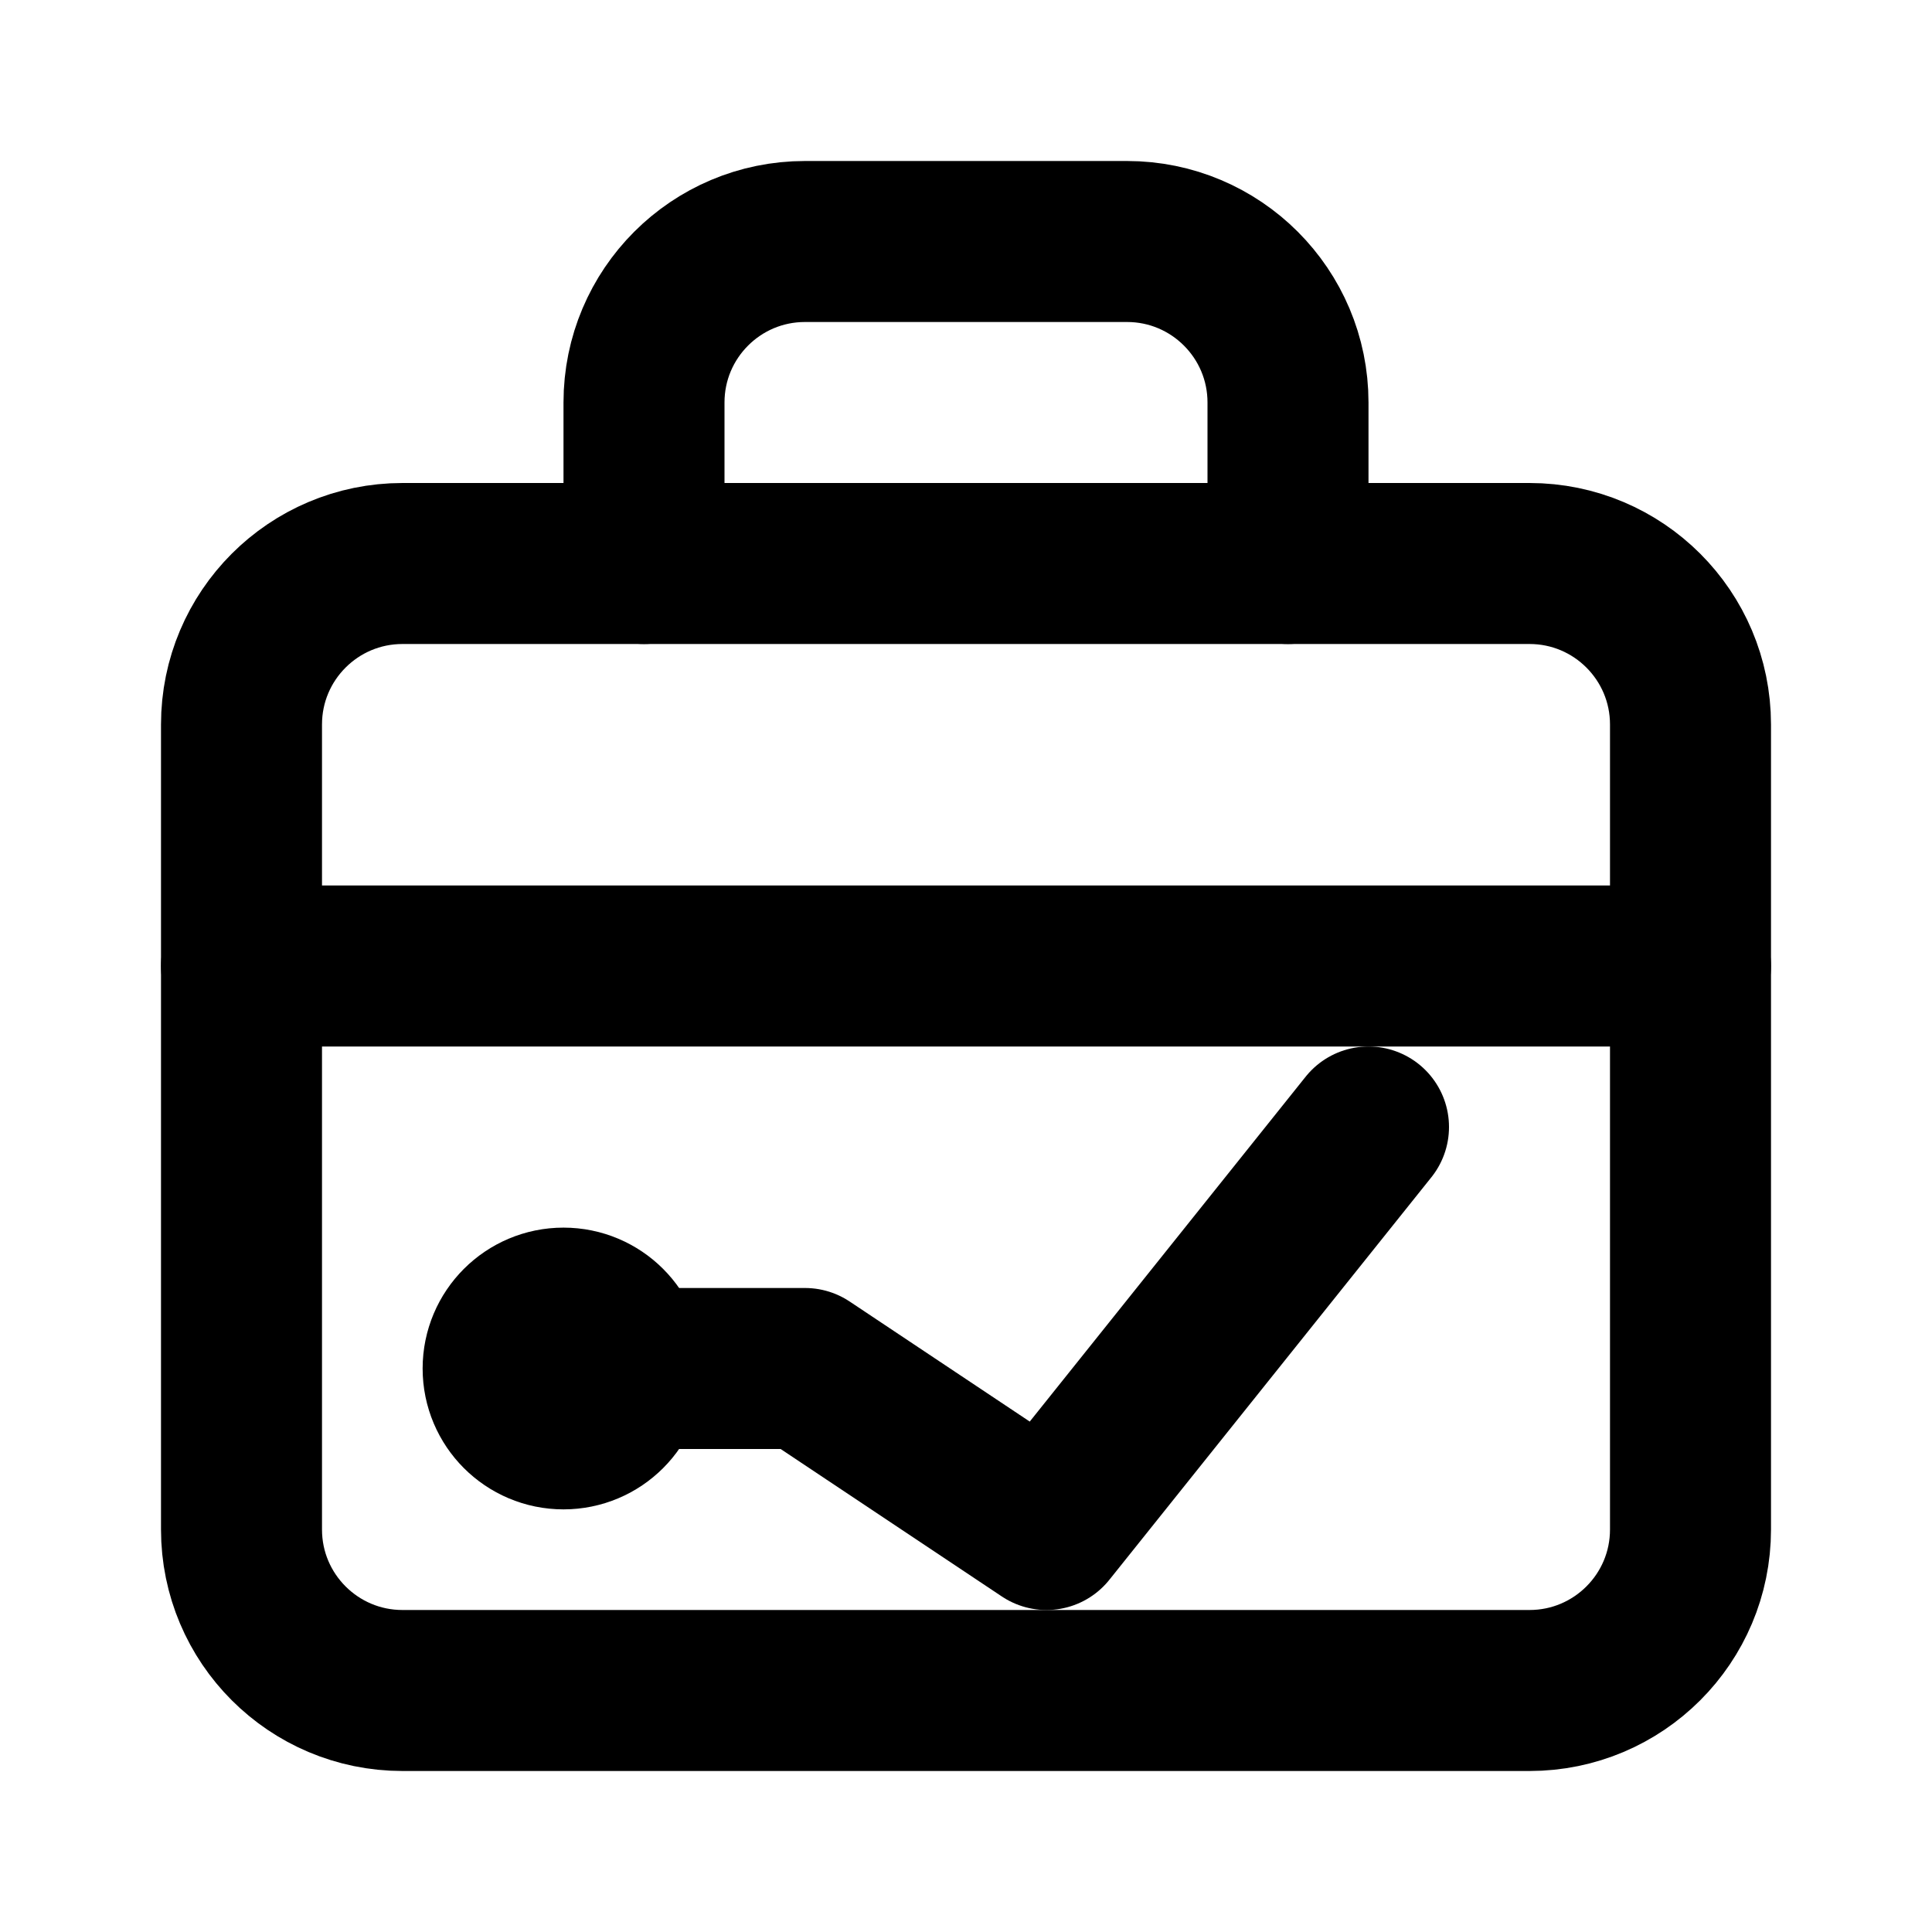
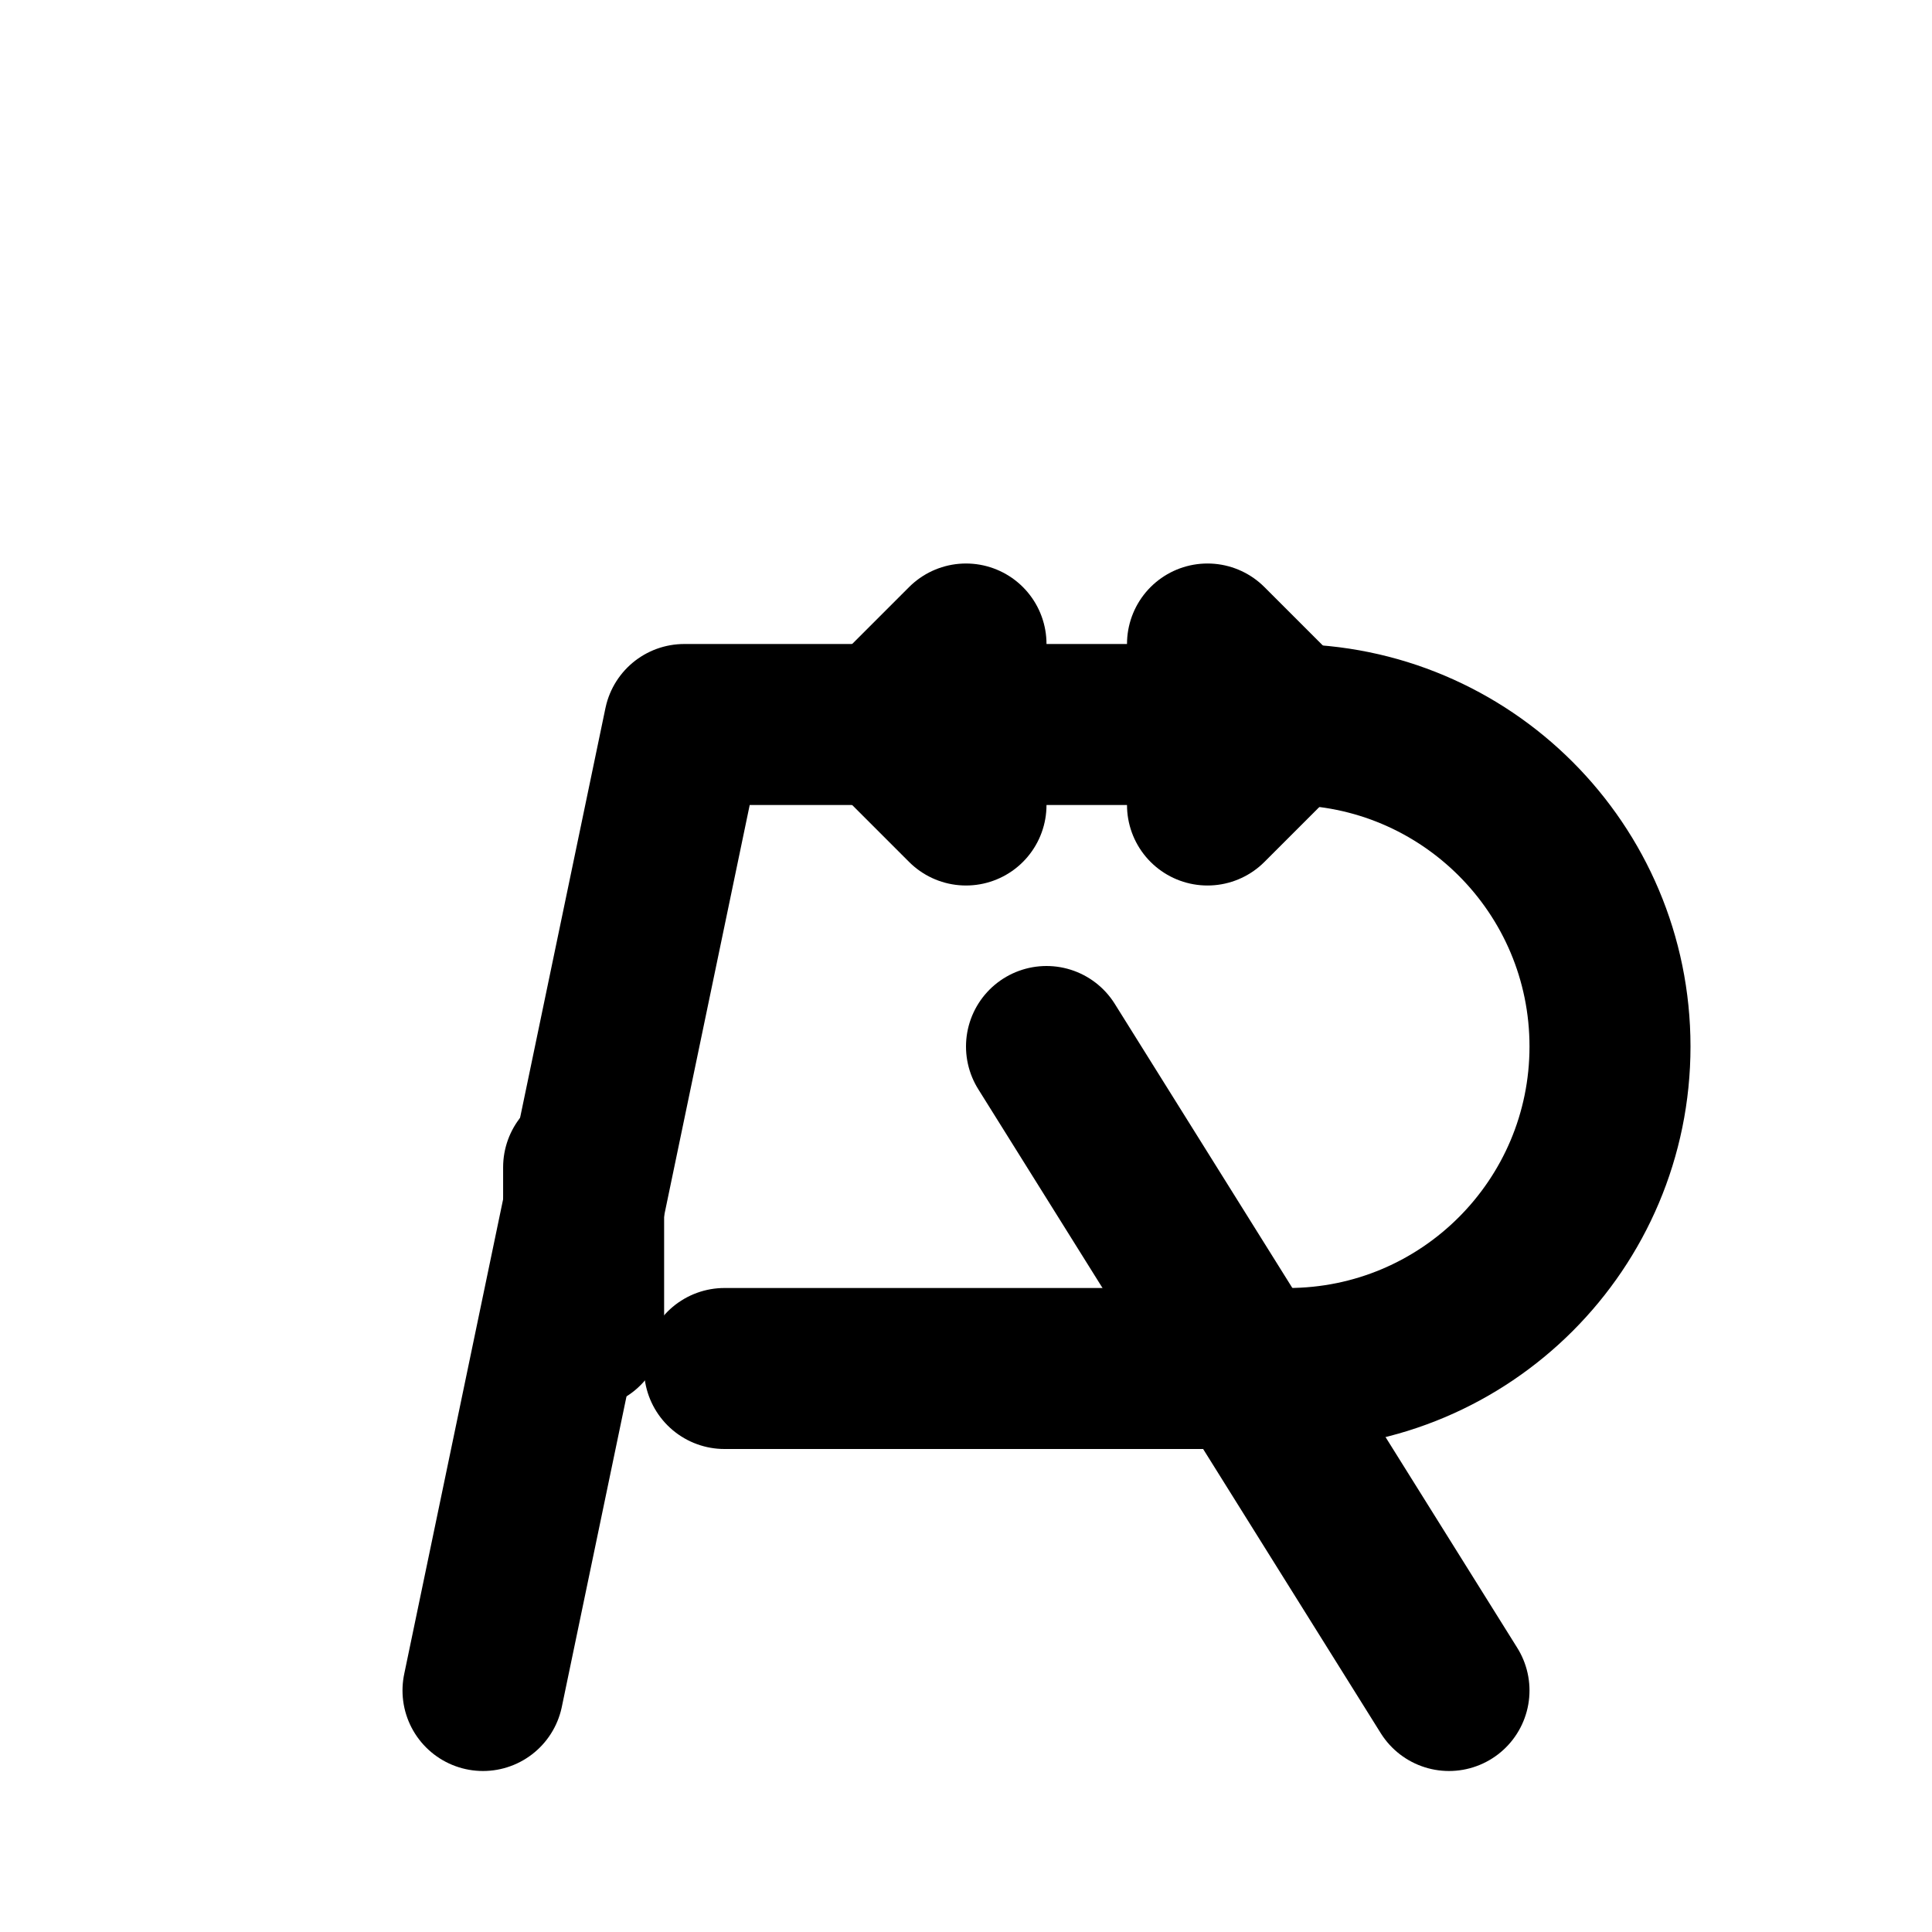
<svg xmlns="http://www.w3.org/2000/svg" viewBox="0 0 24 24" width="24" height="24" fill="none" stroke="currentColor" stroke-width="2" stroke-linecap="round" stroke-linejoin="round">
-   <path d="M8 7V5a2 2 0 0 1 2-2h4a2 2 0 0 1 2 2v2" />
-   <rect x="3" y="7" width="18" height="14" rx="2" />
-   <line x1="3" y1="12" x2="21" y2="12" />
-   <path d="M7 17h3l3 2 4-5" />
-   <circle cx="7" cy="17" r="0.75" fill="currentColor" />
+   <path d="M6 21l2.5-12h7.5a4 4 0 0 1 0 8H9" />
+   <path d="M13 13l5 8" />
+   <line x1="7.25" y1="16.5" x2="7.25" y2="14.5" stroke-dasharray="2 1" />
+   <path d="M12 8l-1 1 1 1" />
+   <path d="M15 8l1 1-1 1" />
</svg>
